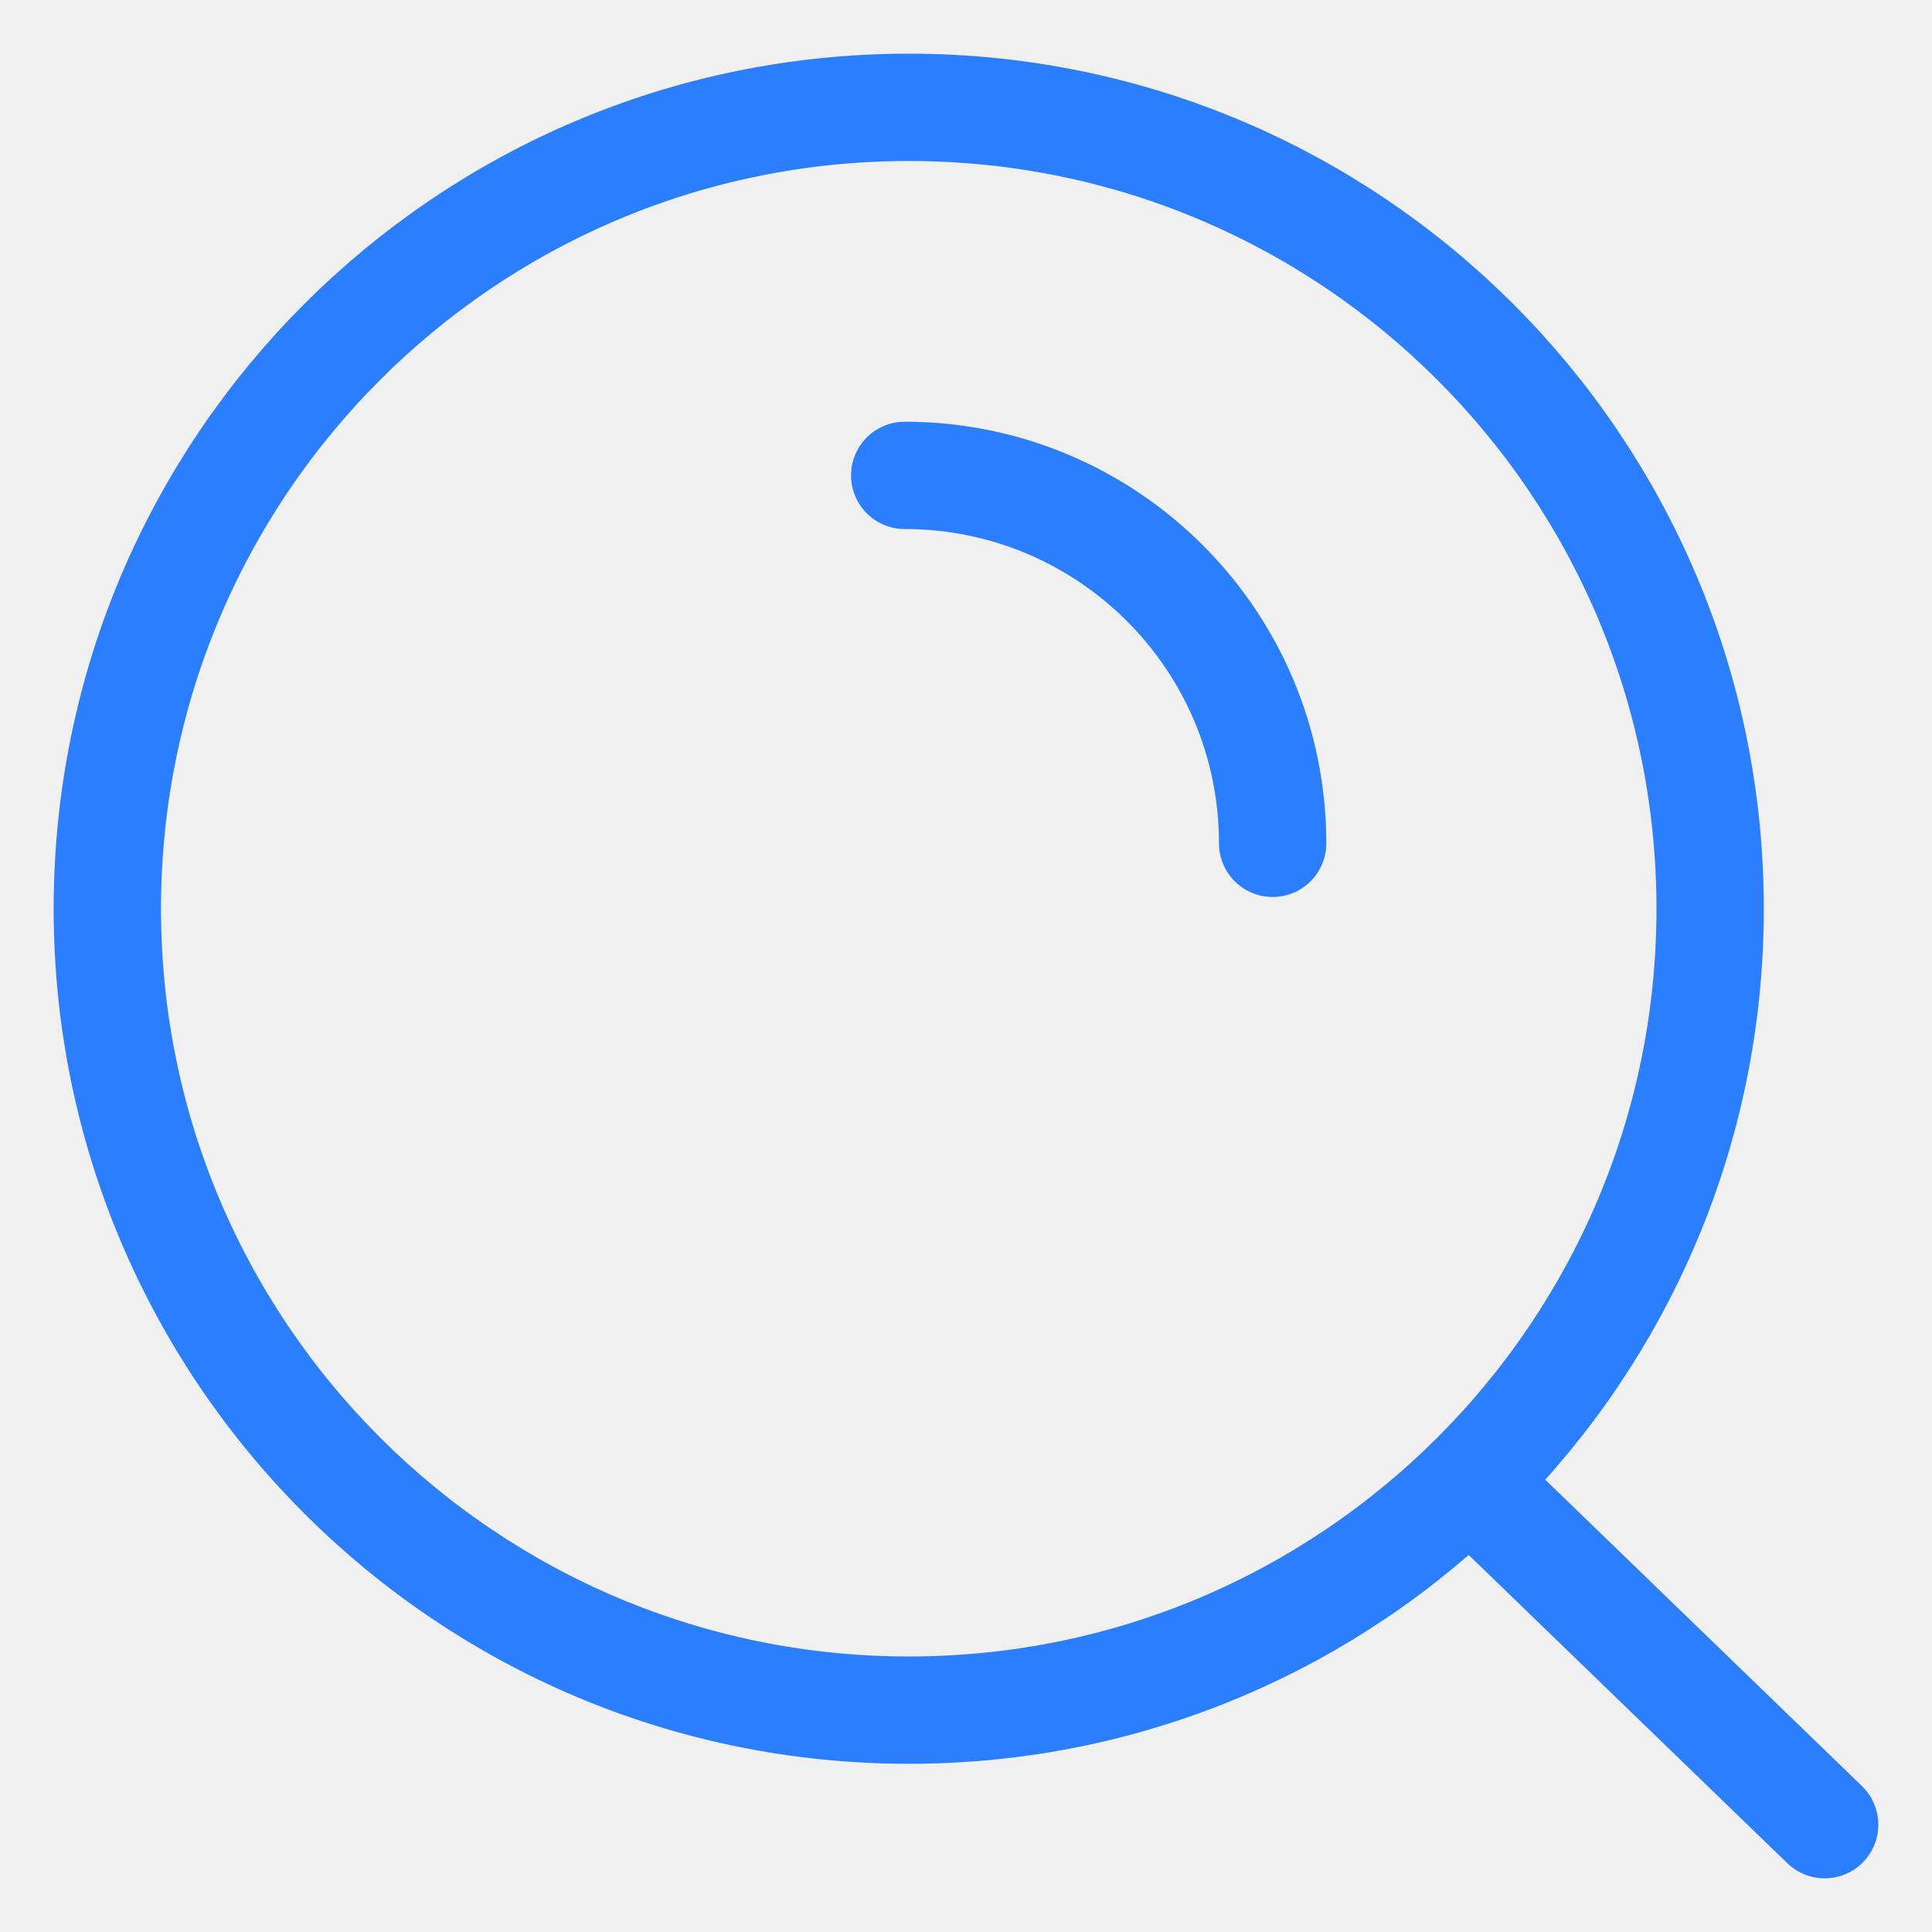
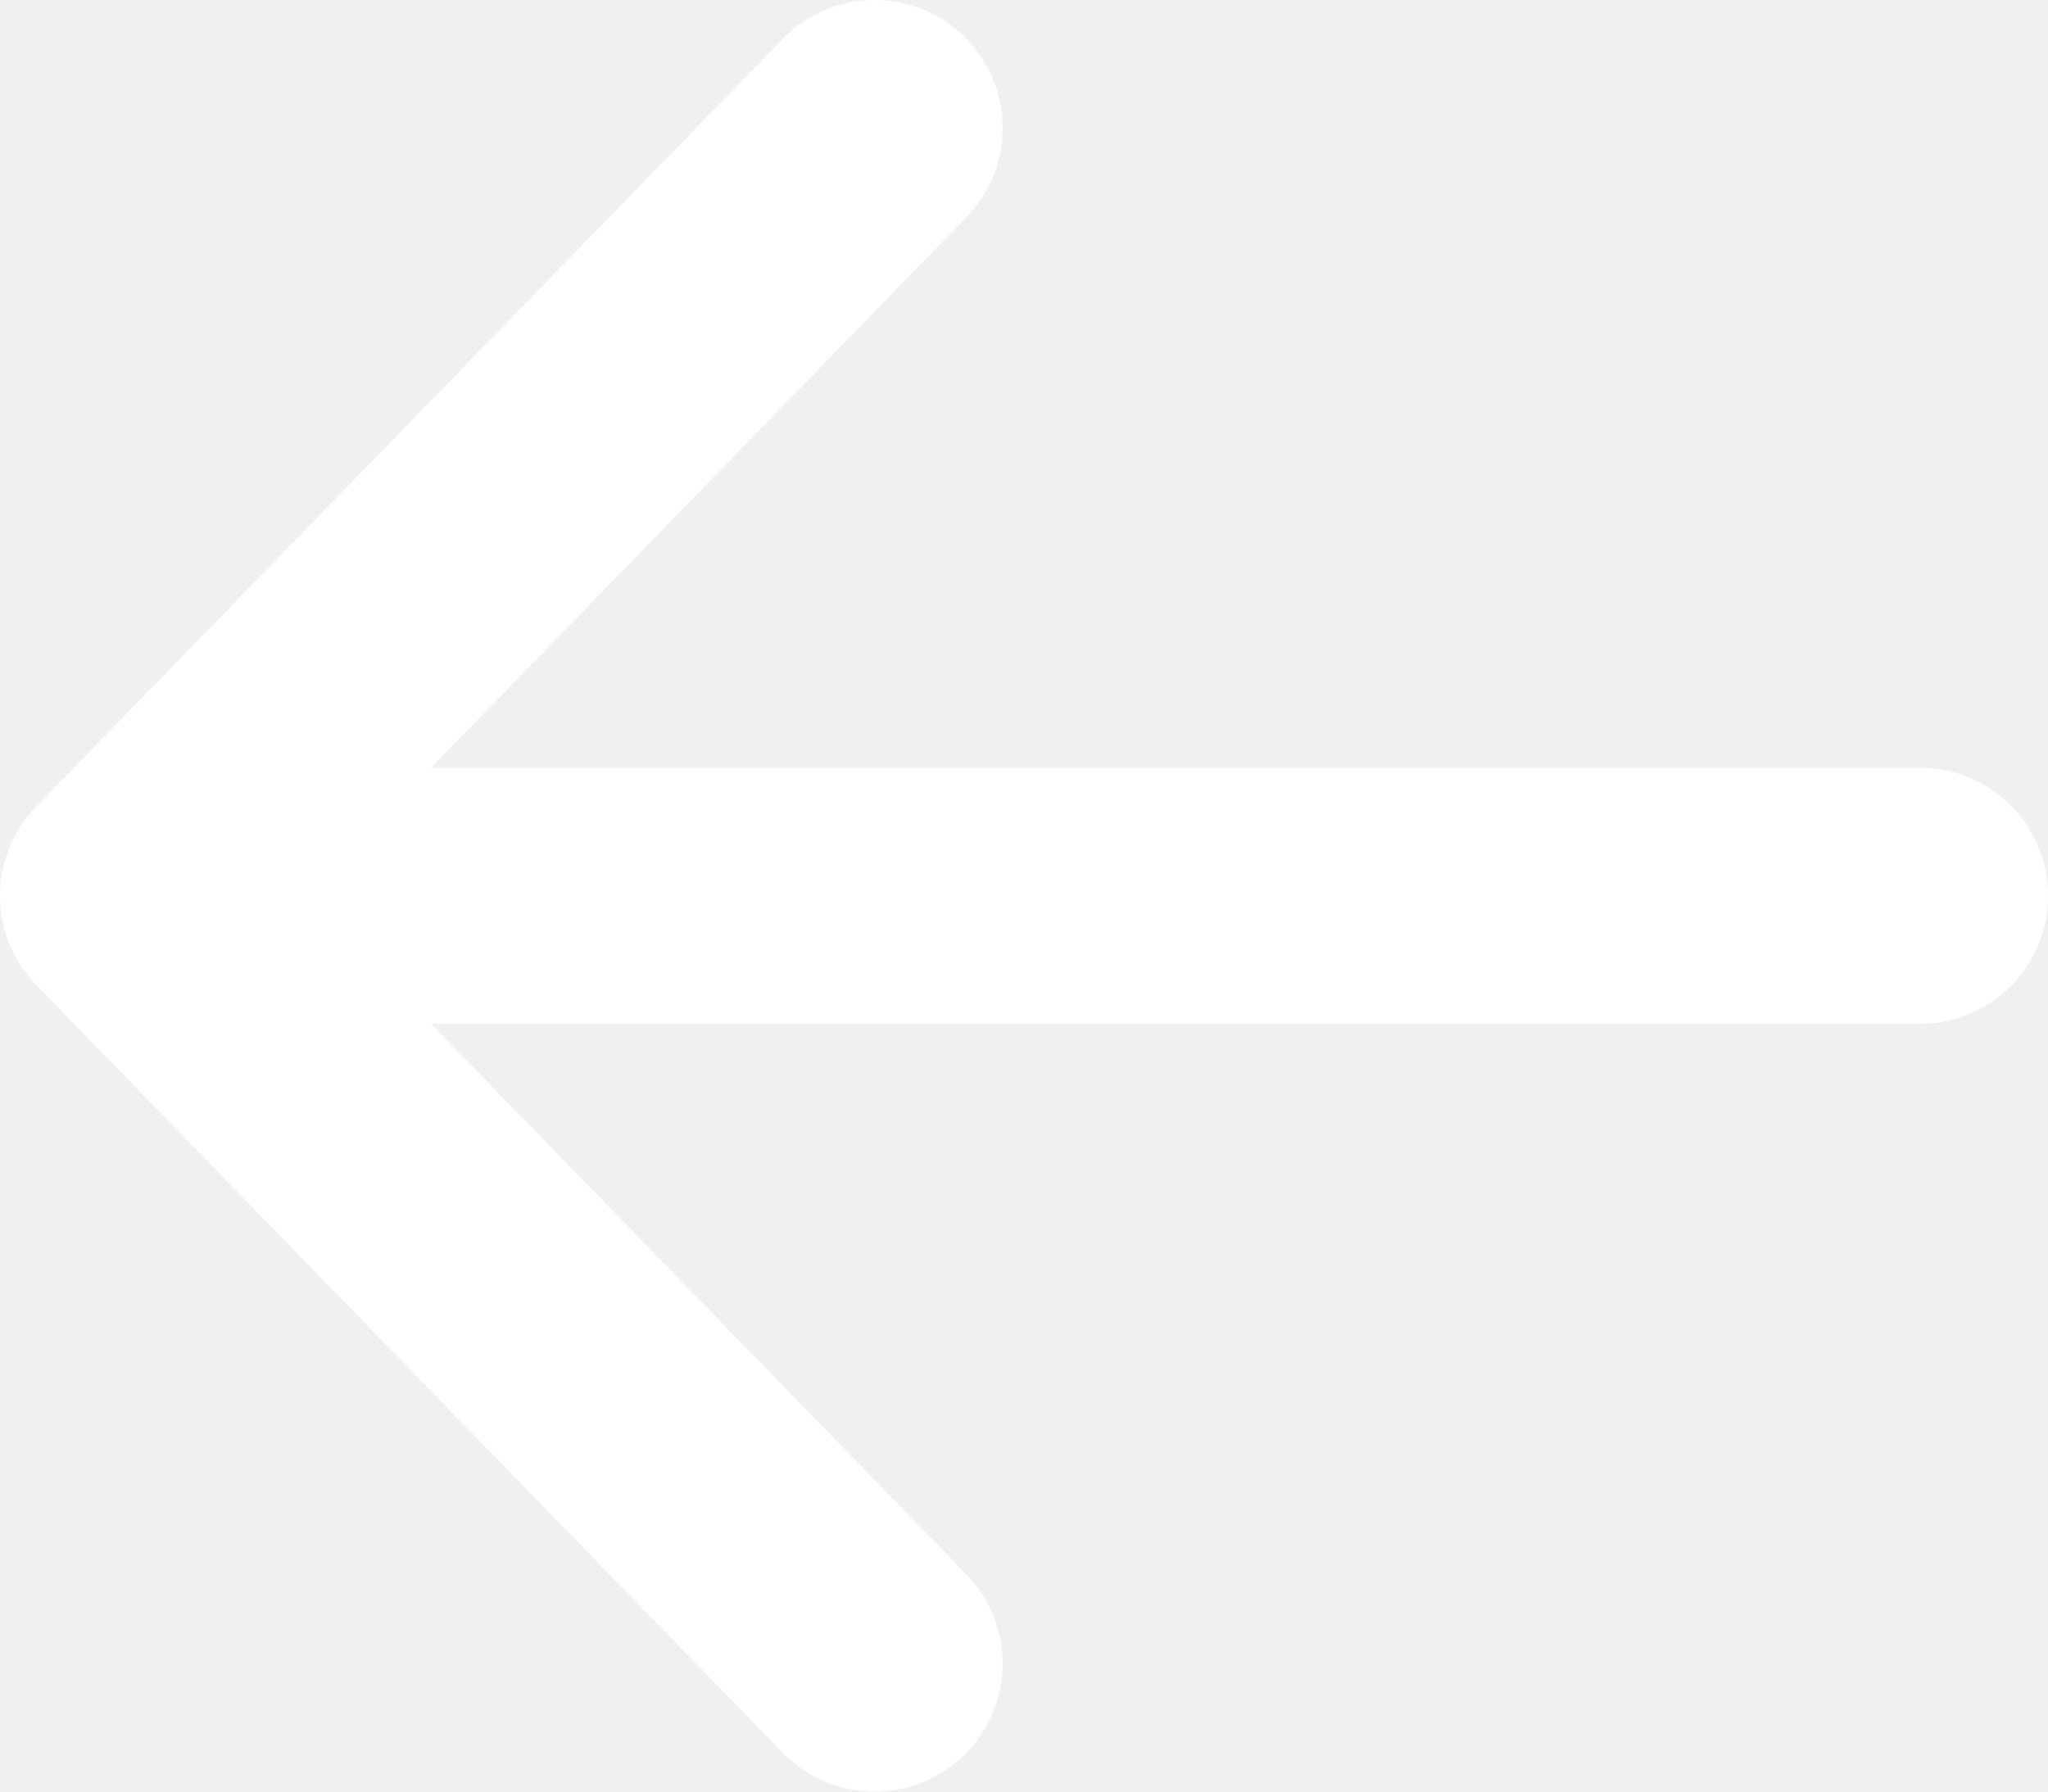
- <svg xmlns="http://www.w3.org/2000/svg" width="18" height="18" viewBox="0 0 18 18" fill="none">
-   <path d="M13.692 13.8L17 17M8.429 4.429C10.322 4.429 11.857 5.964 11.857 7.857M15.933 8.467C15.933 12.59 12.59 15.933 8.467 15.933C4.343 15.933 1 12.59 1 8.467C1 4.343 4.343 1 8.467 1C12.59 1 15.933 4.343 15.933 8.467Z" stroke="#2B7EFE" stroke-linecap="round" />
+ <svg xmlns="http://www.w3.org/2000/svg" width="16" height="14" viewBox="0 0 16 14" fill="none">
+   <path d="M6.833 13L1 7M1 7L6.833 1M1 7H15" stroke="white" stroke-width="2" stroke-linecap="round" stroke-linejoin="round" />
</svg>
